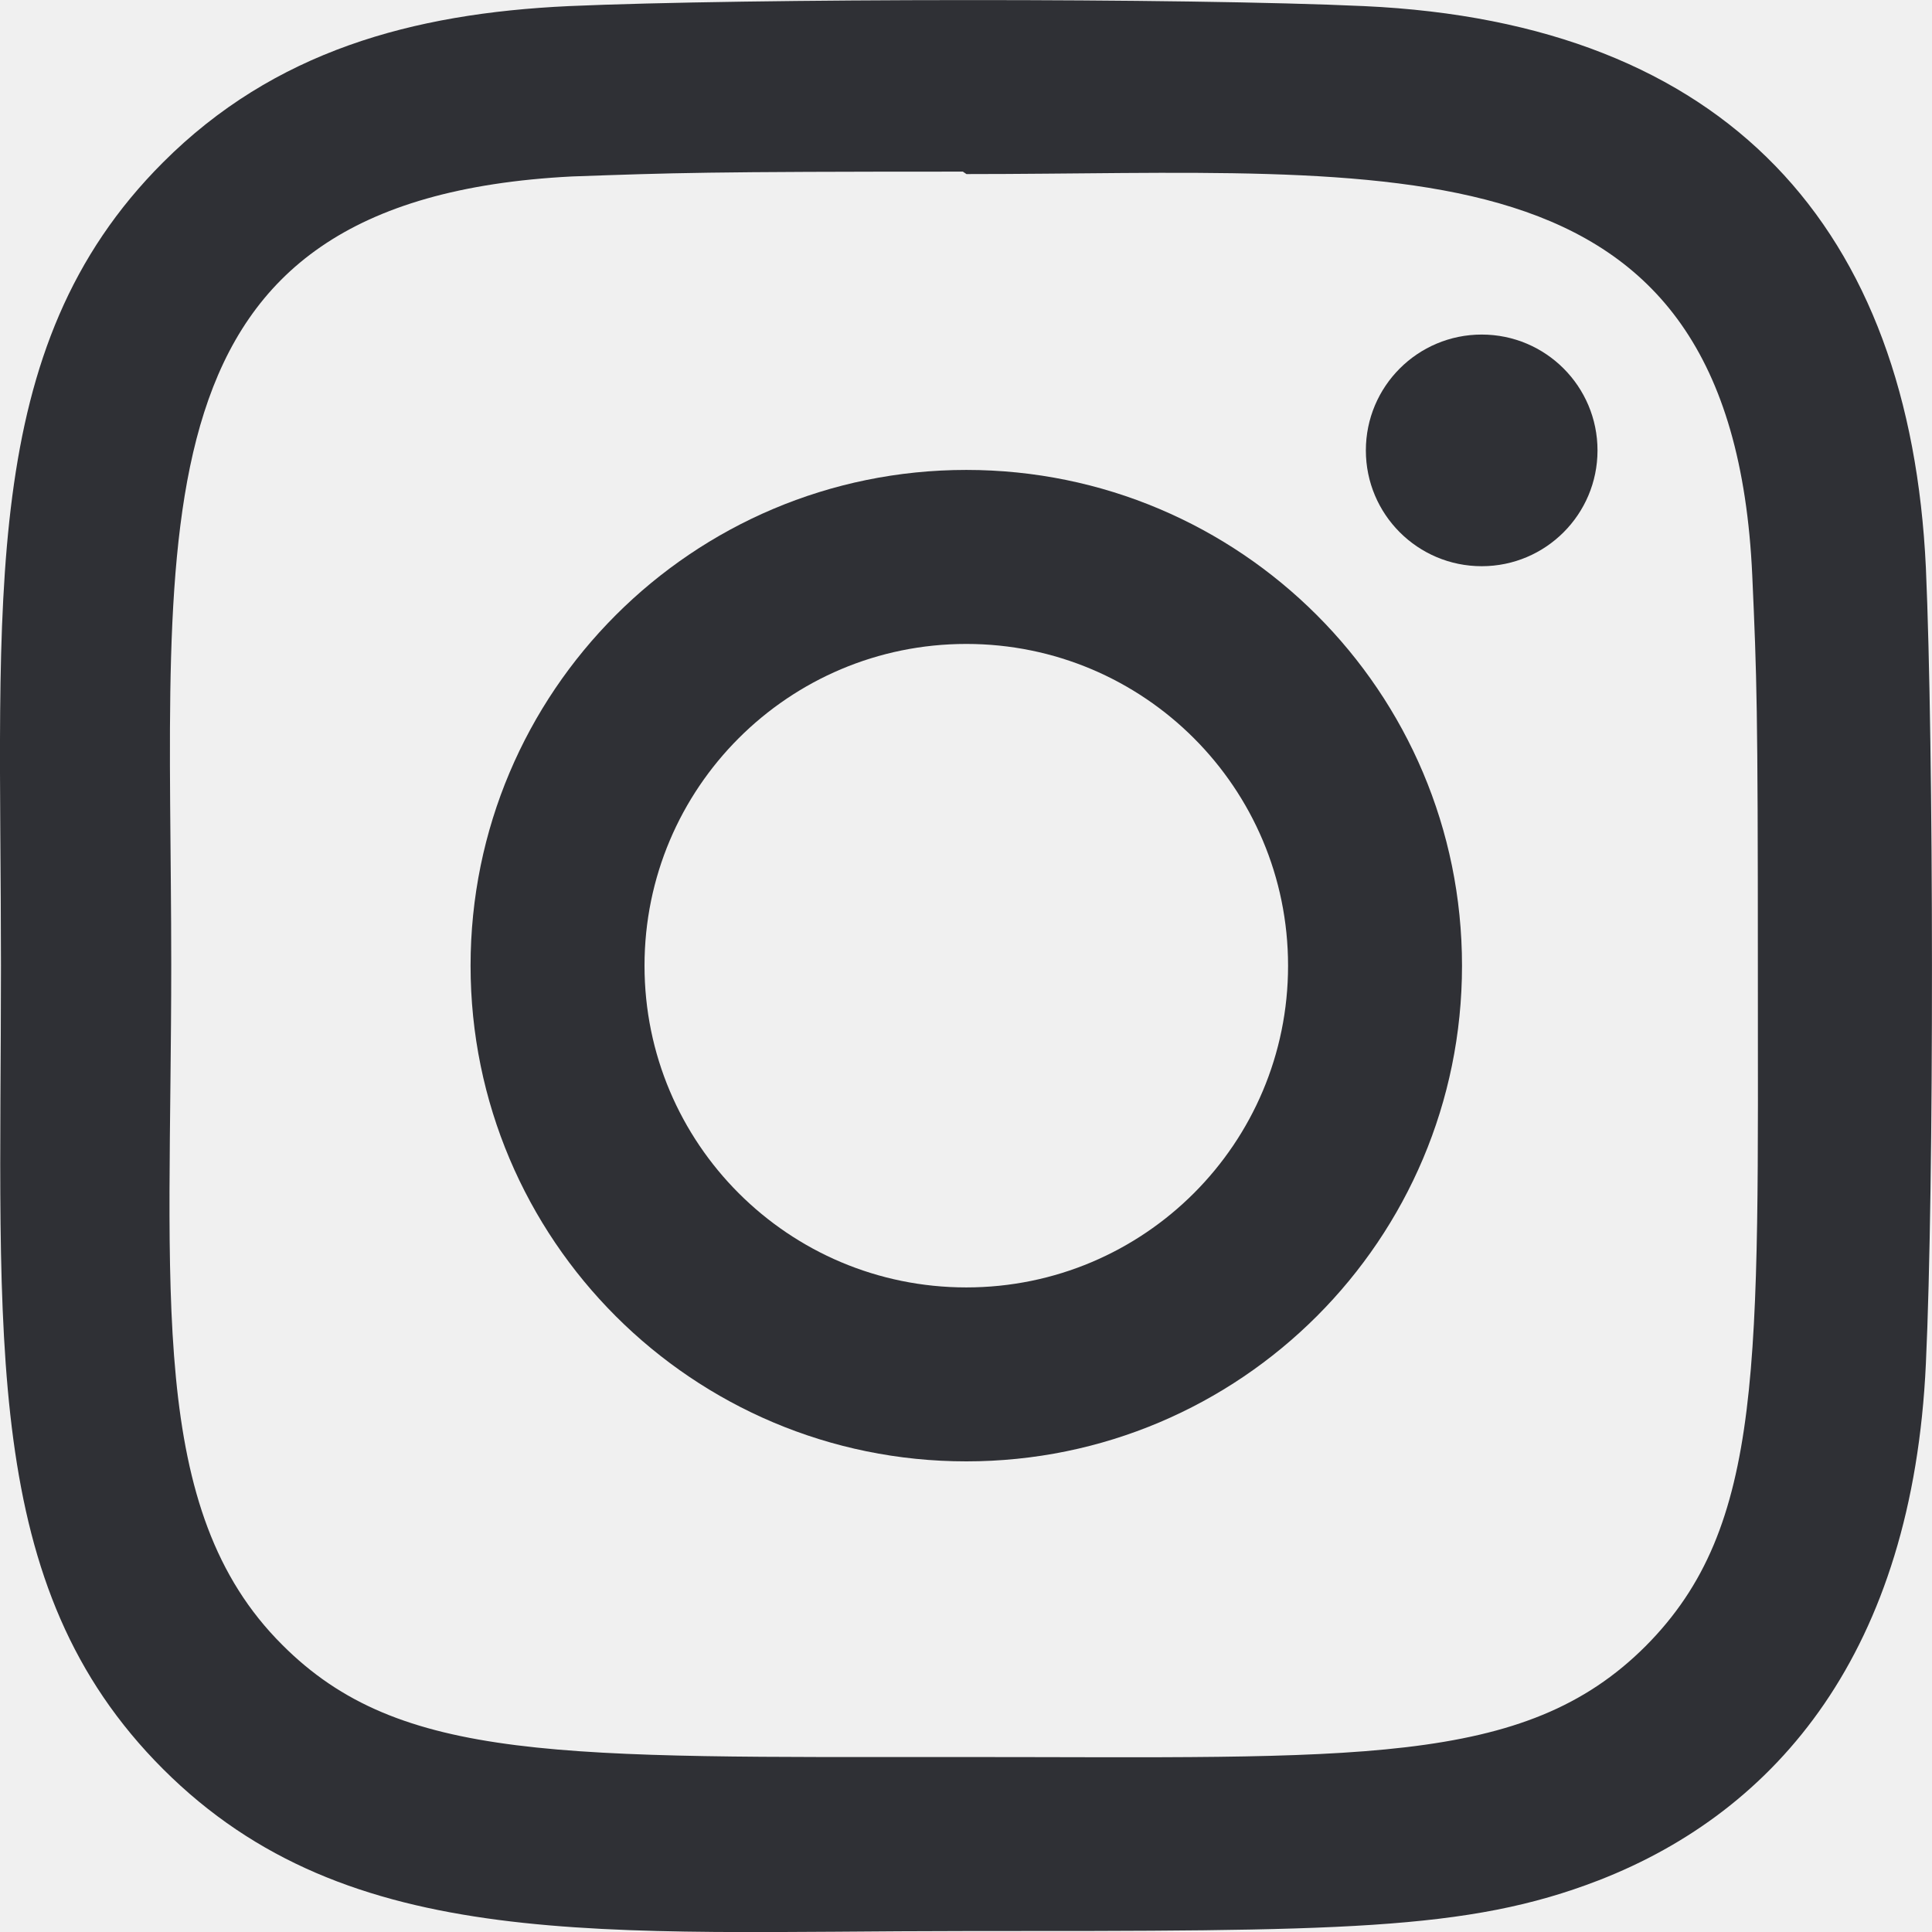
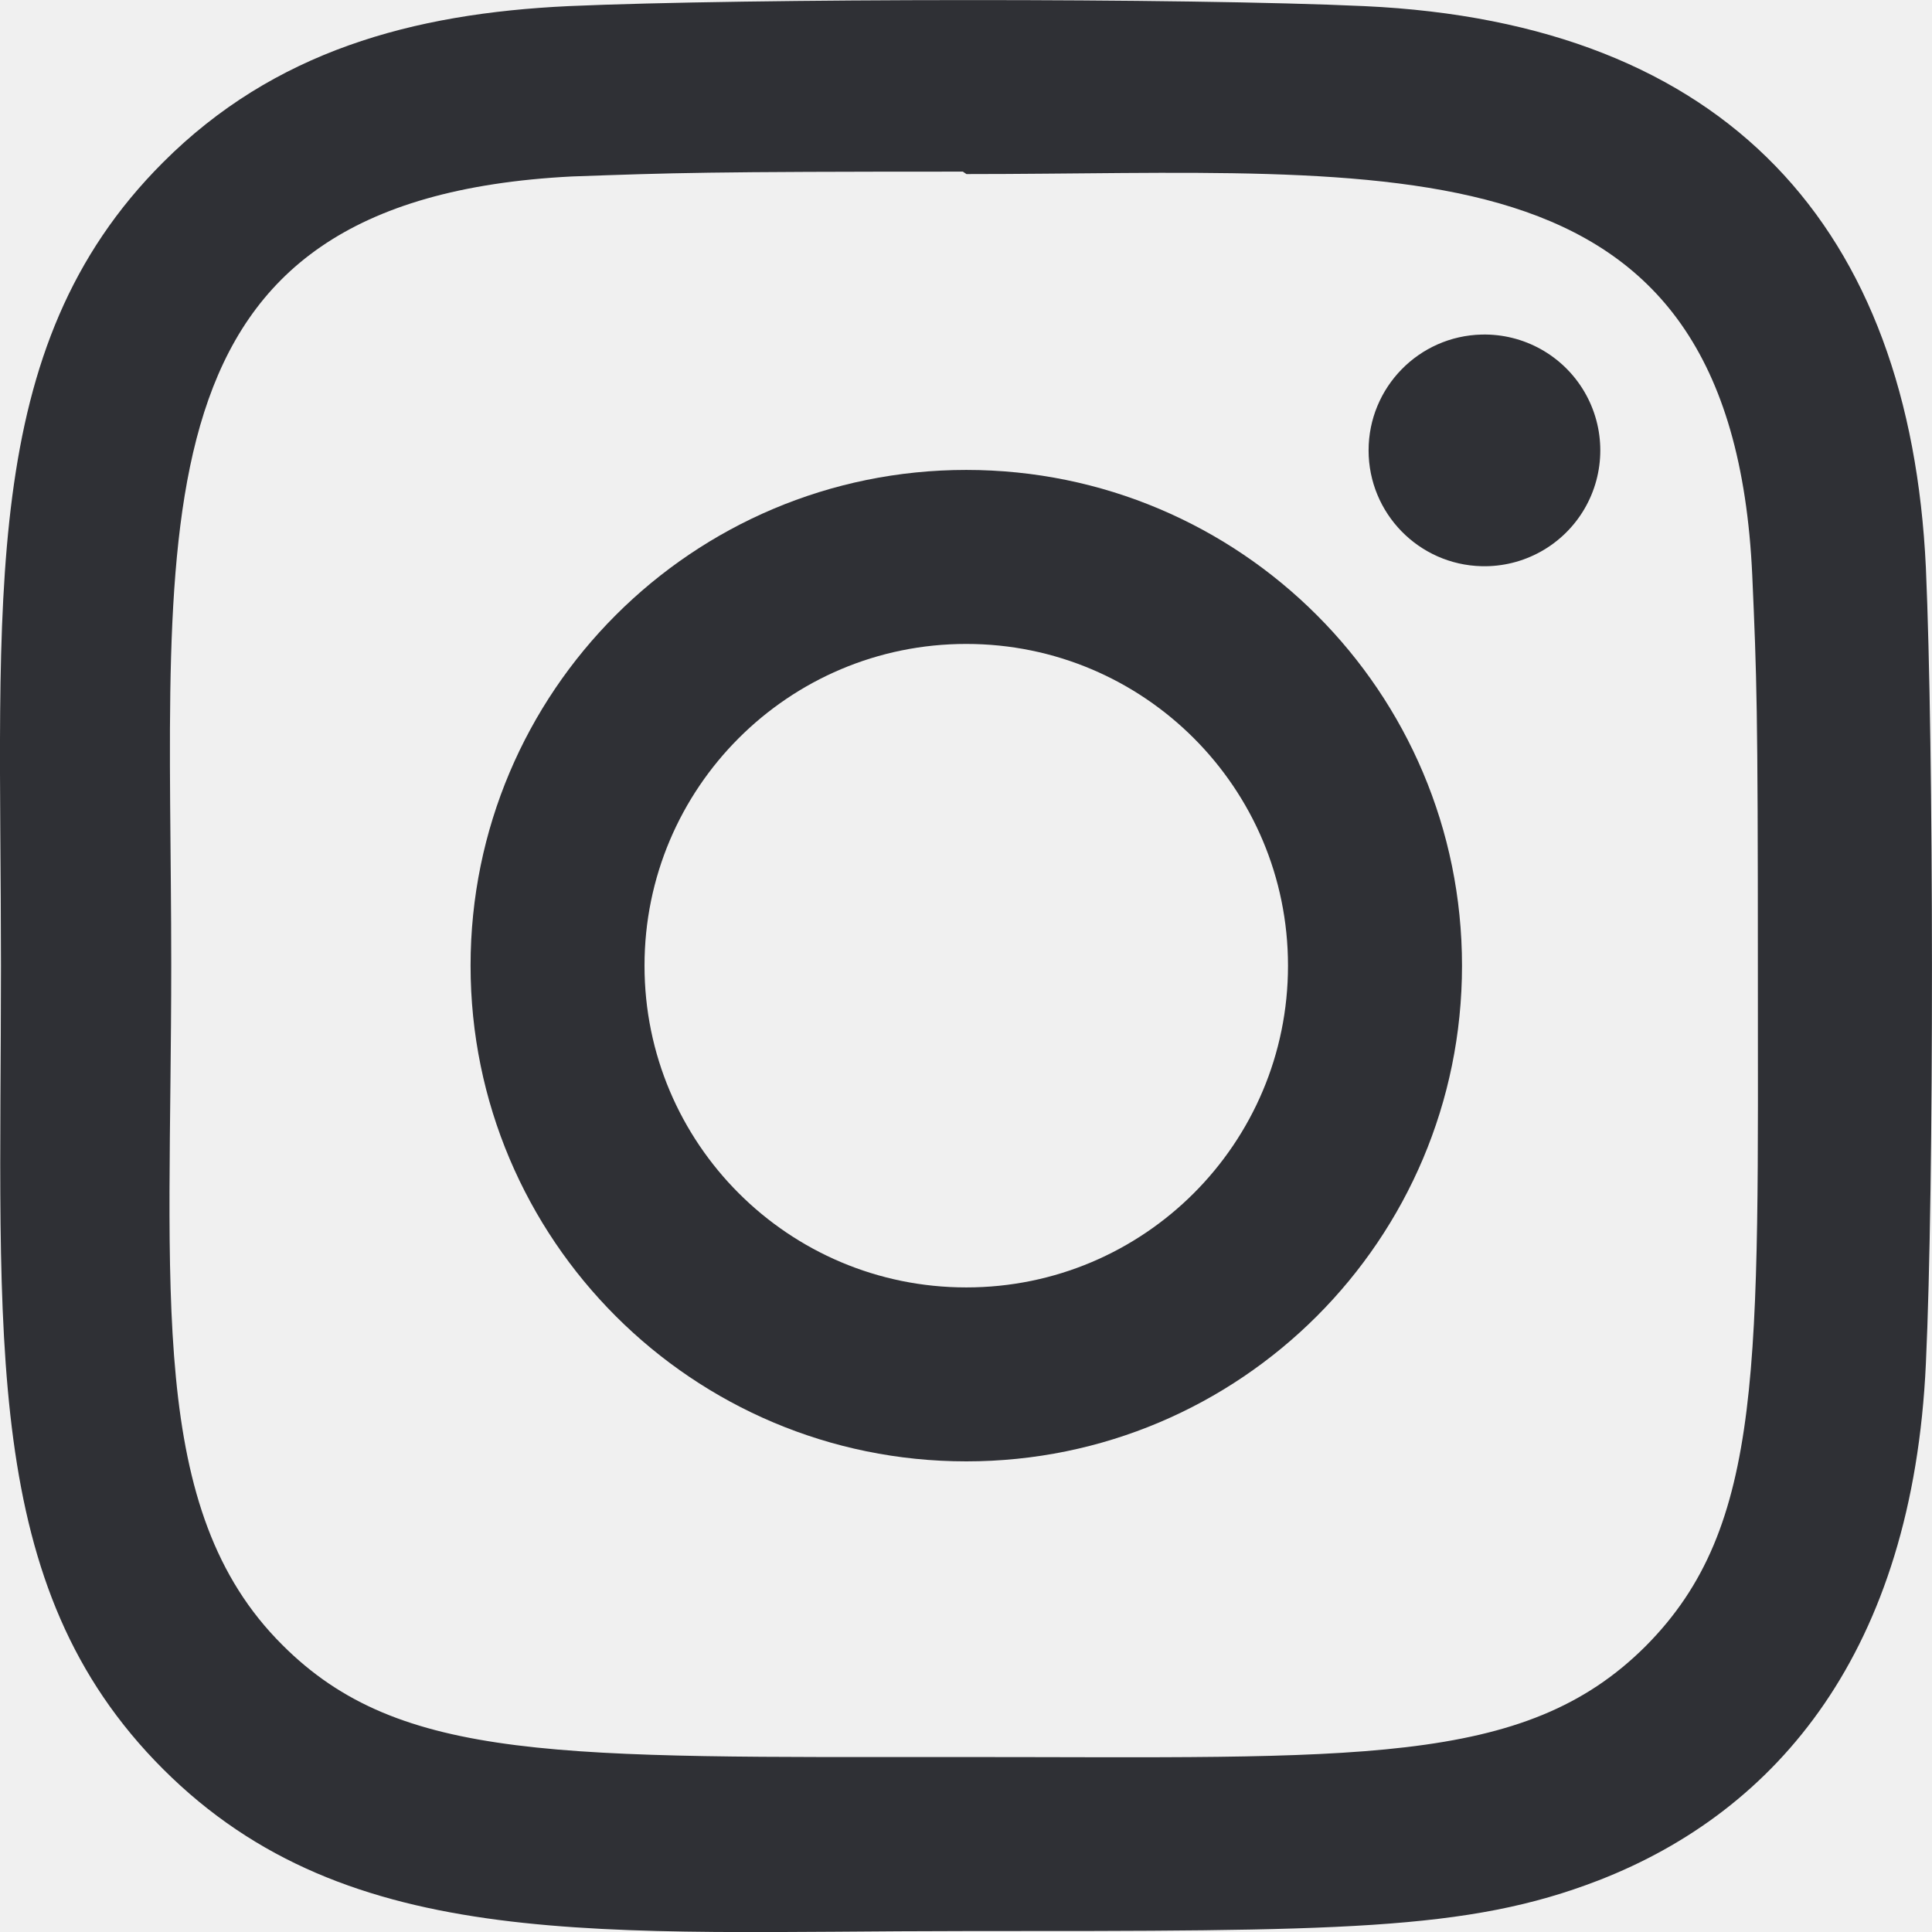
- <svg xmlns="http://www.w3.org/2000/svg" width="30" height="30" viewBox="0 0 30 30" fill="none">
-   <g clip-path="url(#clip0)">
-     <path d="M15.005 7.297C10.751 7.297 7.307 10.745 7.307 14.995C7.307 19.249 10.755 22.692 15.005 22.692C19.258 22.692 22.702 19.245 22.702 14.995C22.702 10.741 19.255 7.297 15.005 7.297ZM15.005 19.991C12.243 19.991 10.008 17.755 10.008 14.995C10.008 12.235 12.245 9.999 15.005 9.999C17.765 9.999 20.001 12.235 20.001 14.995C20.002 17.755 17.766 19.991 15.005 19.991Z" fill="#2F3035" />
-     <path d="M21.185 0.095C18.425 -0.033 11.588 -0.027 8.826 0.095C6.399 0.209 4.257 0.795 2.531 2.522C-0.354 5.407 0.015 9.294 0.015 14.995C0.015 20.831 -0.31 24.628 2.531 27.469C5.427 30.364 9.371 29.985 15.005 29.985C20.785 29.985 22.78 29.989 24.823 29.198C27.602 28.119 29.7 25.636 29.905 21.174C30.035 18.413 30.027 11.578 29.905 8.815C29.657 3.549 26.831 0.355 21.185 0.095ZM25.553 25.561C23.662 27.452 21.038 27.283 14.969 27.283C8.719 27.283 6.212 27.375 4.384 25.542C2.277 23.445 2.659 20.079 2.659 14.976C2.659 8.069 1.95 3.095 8.881 2.74C10.473 2.684 10.942 2.665 14.951 2.665L15.007 2.703C21.669 2.703 26.895 2.005 27.209 8.935C27.28 10.517 27.296 10.992 27.296 14.994C27.295 21.172 27.412 23.693 25.553 25.561Z" fill="#2F3035" />
-     <path d="M23.008 8.792C24.001 8.792 24.806 7.987 24.806 6.994C24.806 6 24.001 5.195 23.008 5.195C22.014 5.195 21.209 6 21.209 6.994C21.209 7.987 22.014 8.792 23.008 8.792Z" fill="#2F3035" />
+ <svg xmlns="http://www.w3.org/2000/svg" width="30" height="30" fill="none">
+   <g clip-path="url(#clip0)" fill="#2F3035">
+     <path d="M15.005 7.297a7.697 7.697 0 00-7.698 7.698 7.697 7.697 0 007.698 7.697 7.697 7.697 0 007.697-7.697 7.697 7.697 0 00-7.697-7.698zm0 12.694a4.995 4.995 0 01-4.997-4.996 4.995 4.995 0 014.997-4.996A4.995 4.995 0 0120 14.995a4.994 4.994 0 01-4.996 4.996z" />
+     <path d="M21.185.095c-2.76-.128-9.596-.122-12.359 0C6.4.21 4.257.795 2.531 2.522-.354 5.407.015 9.294.015 14.996c0 5.835-.325 9.632 2.516 12.473 2.896 2.895 6.84 2.516 12.474 2.516 5.78 0 7.775.004 9.818-.787 2.78-1.079 4.877-3.563 5.082-8.024.13-2.761.122-9.596 0-12.359-.248-5.266-3.074-8.46-8.72-8.72zm4.369 25.466c-1.892 1.89-4.515 1.722-10.585 1.722-6.25 0-8.757.092-10.585-1.741-2.107-2.097-1.725-5.463-1.725-10.567 0-6.906-.71-11.88 6.222-12.235 1.592-.056 2.061-.075 6.07-.075l.056.038c6.662 0 11.888-.698 12.202 6.232.07 1.582.087 2.057.087 6.06-.001 6.177.116 8.698-1.742 10.566z" />
+     <path d="M23.008 8.792a1.799 1.799 0 100-3.597 1.799 1.799 0 000 3.597z" />
  </g>
  <defs>
    <clipPath id="clip0">
-       <rect width="30" height="30" fill="white" />
+       <path fill="#fff" d="M0 0h30v30H0z" />
    </clipPath>
  </defs>
</svg>
